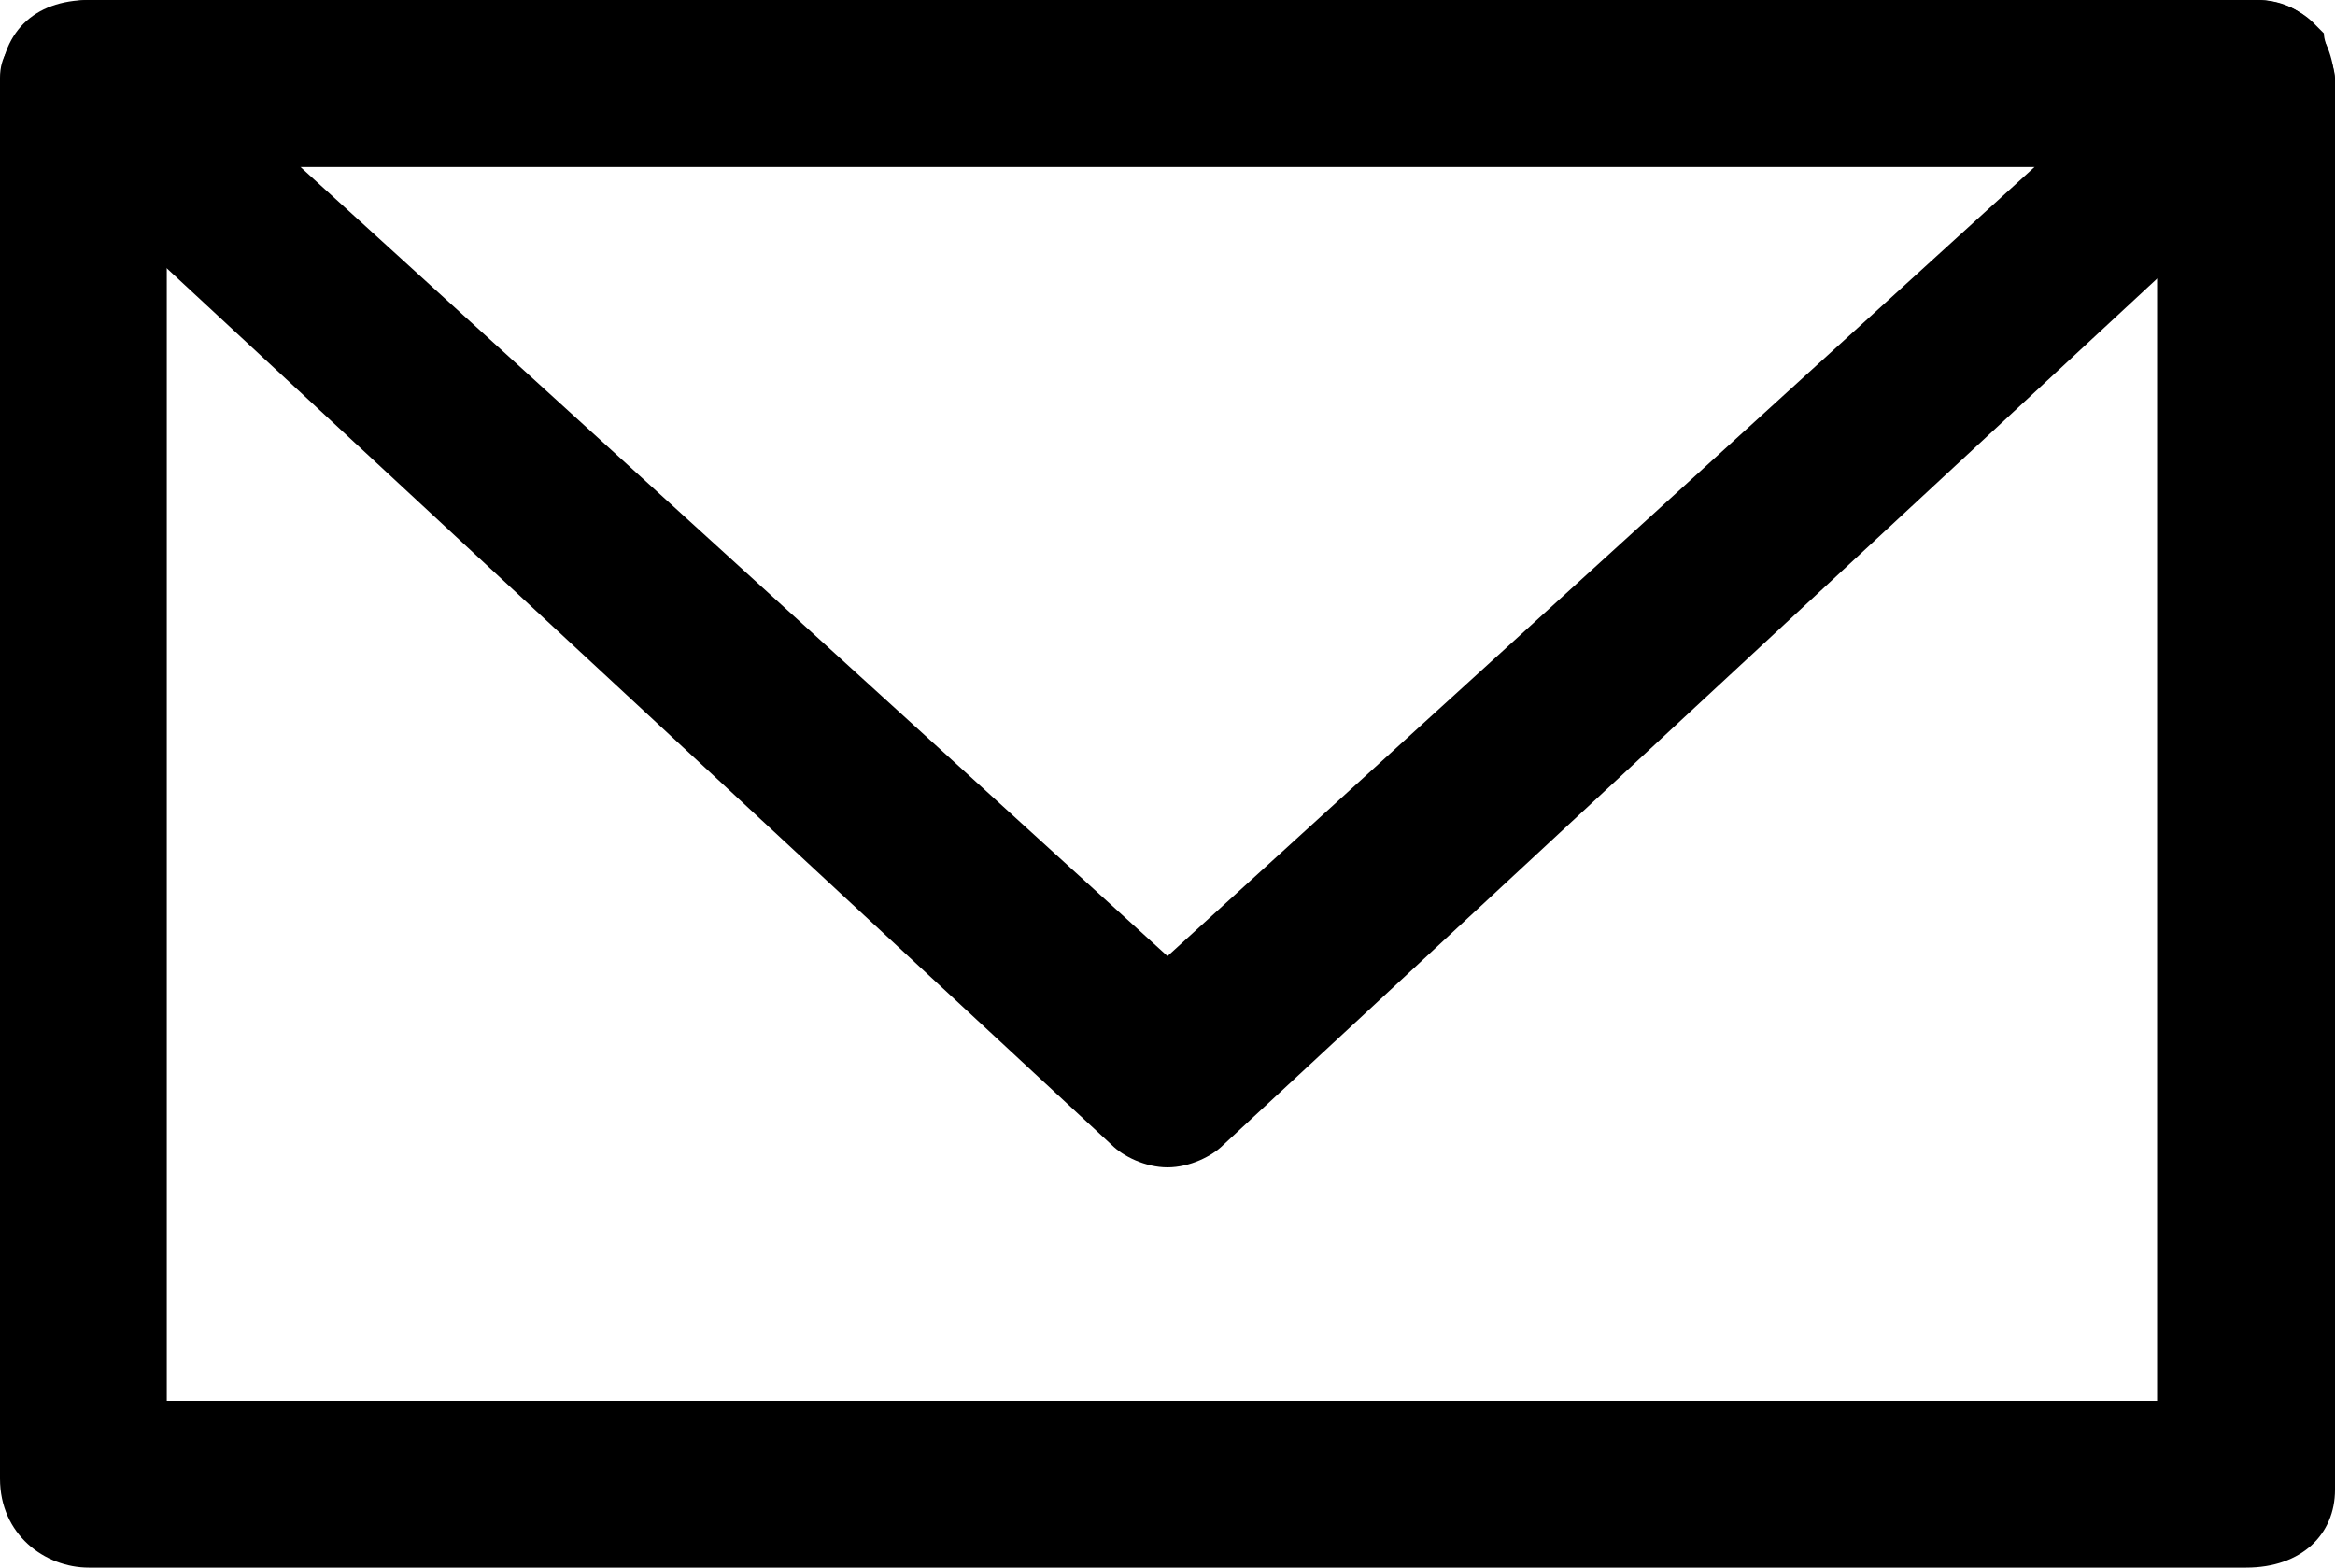
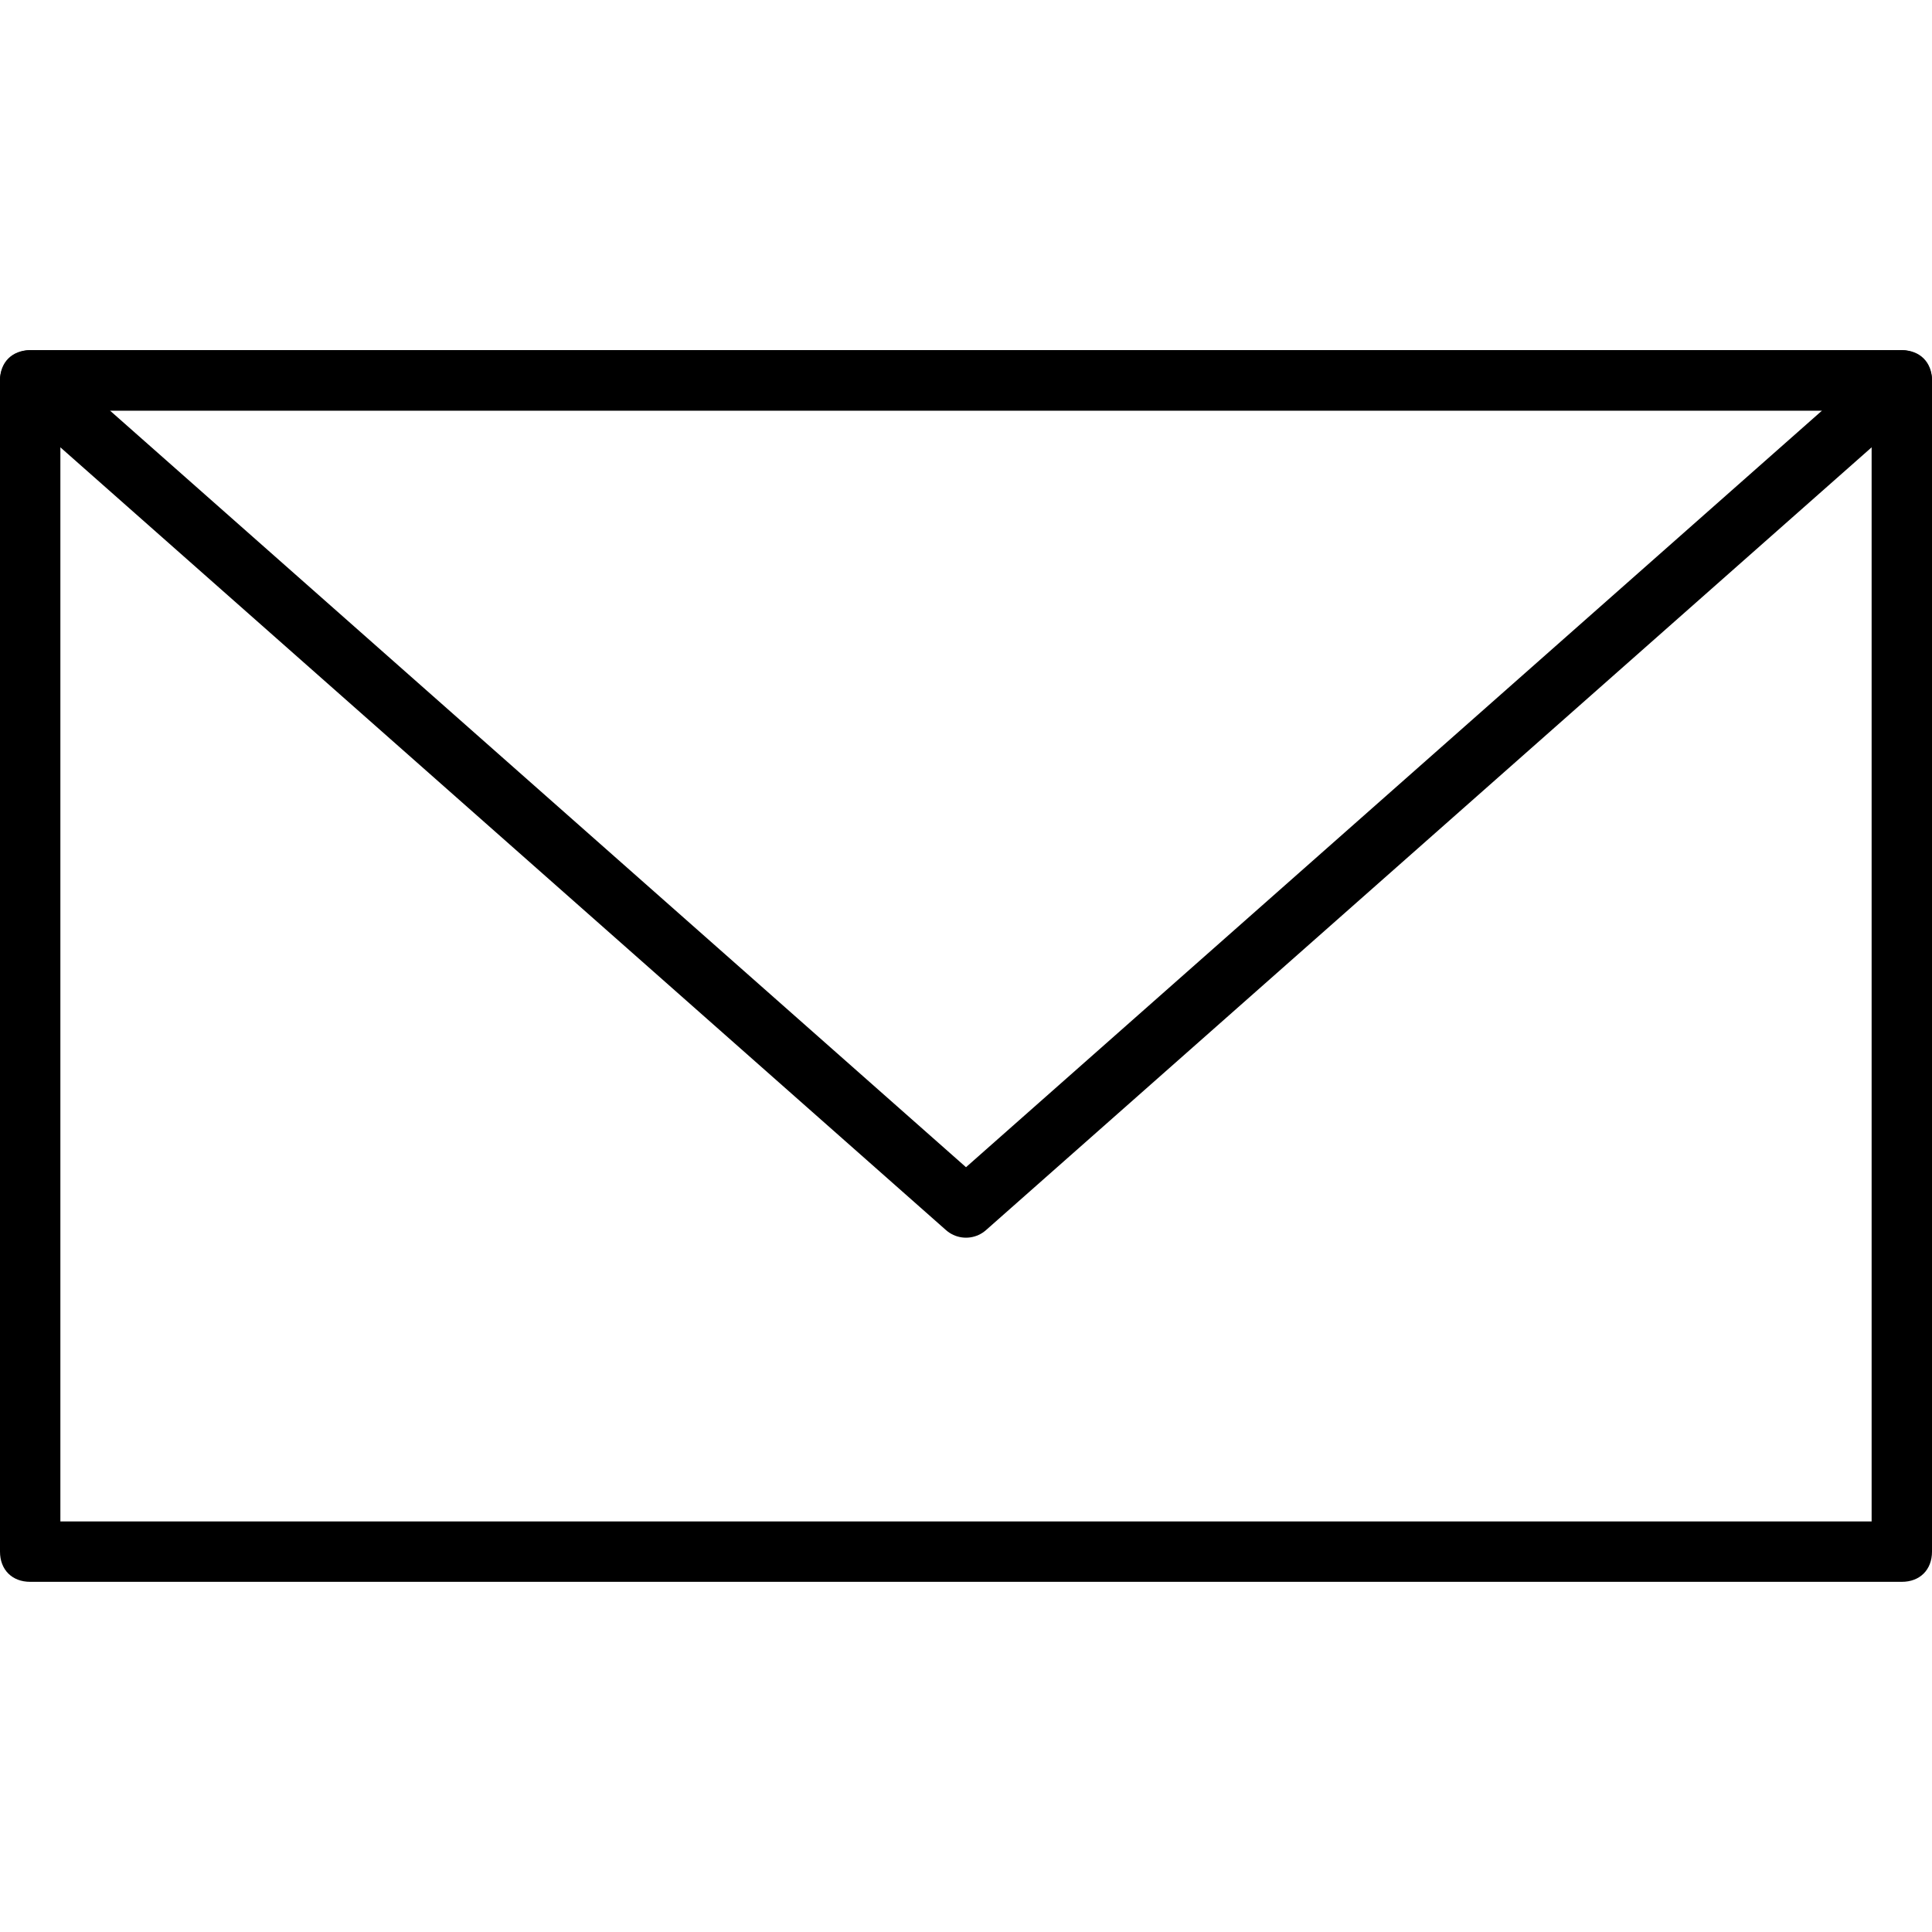
- <svg xmlns="http://www.w3.org/2000/svg" version="1.1" id="Layer_1" x="0px" y="0px" viewBox="0 0 21 14.1" enable-background="new 0 0 21 14.1" xml:space="preserve">
+ <svg xmlns="http://www.w3.org/2000/svg" version="1.1" id="Layer_1" x="0px" y="0px" viewBox="0 0 32 32" enable-background="new 0 0 32 32" xml:space="preserve">
  <g>
-     <path d="M20.2,14.1H0.8c-0.4,0-0.8-0.3-0.8-0.8V0.8C0,0.3,0.3,0,0.8,0h19.5C20.7,0,21,0.3,21,0.8v12.6   C21,13.8,20.7,14.1,20.2,14.1z M1.5,12.6h17.9V1.5H1.5V12.6z" />
+     <g>
+       <path d="M31.5,26.2h-31C0.2,26.2,0,26,0,25.7V6.3C0,6,0.2,5.8,0.5,5.8h31C31.8,5.8,32,6,32,6.3v19.4C32,26,31.8,26.2,31.5,26.2z     M1,25.2h30V6.8H1V25.2z" />
+     </g>
  </g>
-   <g>
-     <path d="M10.5,10.5c-0.2,0-0.4-0.1-0.5-0.2L0.3,1.3c0,0,0,0,0,0c0,0,0,0-0.1-0.1C0.1,1.1,0,1,0,0.8c0,0,0-0.1,0-0.1   c0-0.2,0.1-0.3,0.2-0.4c0,0,0.1-0.1,0.1-0.1C0.4,0.1,0.6,0,0.8,0c0,0,0,0,0,0c0,0,0,0,0,0c0,0,0,0,0,0c0,0,0,0,0,0h19.5   c0,0,0,0,0,0c0,0,0,0,0,0c0,0,0,0,0,0h0c0.2,0,0.4,0.1,0.5,0.2c0,0,0.1,0.1,0.1,0.1C20.9,0.4,21,0.6,21,0.7c0,0,0,0.1,0,0.1   c0,0.2-0.1,0.3-0.2,0.4c0,0,0,0.1-0.1,0.1c0,0,0,0,0,0L11,10.3C10.9,10.4,10.7,10.5,10.5,10.5z M2.7,1.5l7.8,7.1l7.8-7.1H2.7z" />
-   </g>
+   <polyline fill="none" stroke="#000000" stroke-linecap="round" stroke-linejoin="round" stroke-miterlimit="10" points="0.5,6.3   31.5,6.3 16,20 0.5,6.3 " />
</svg>
